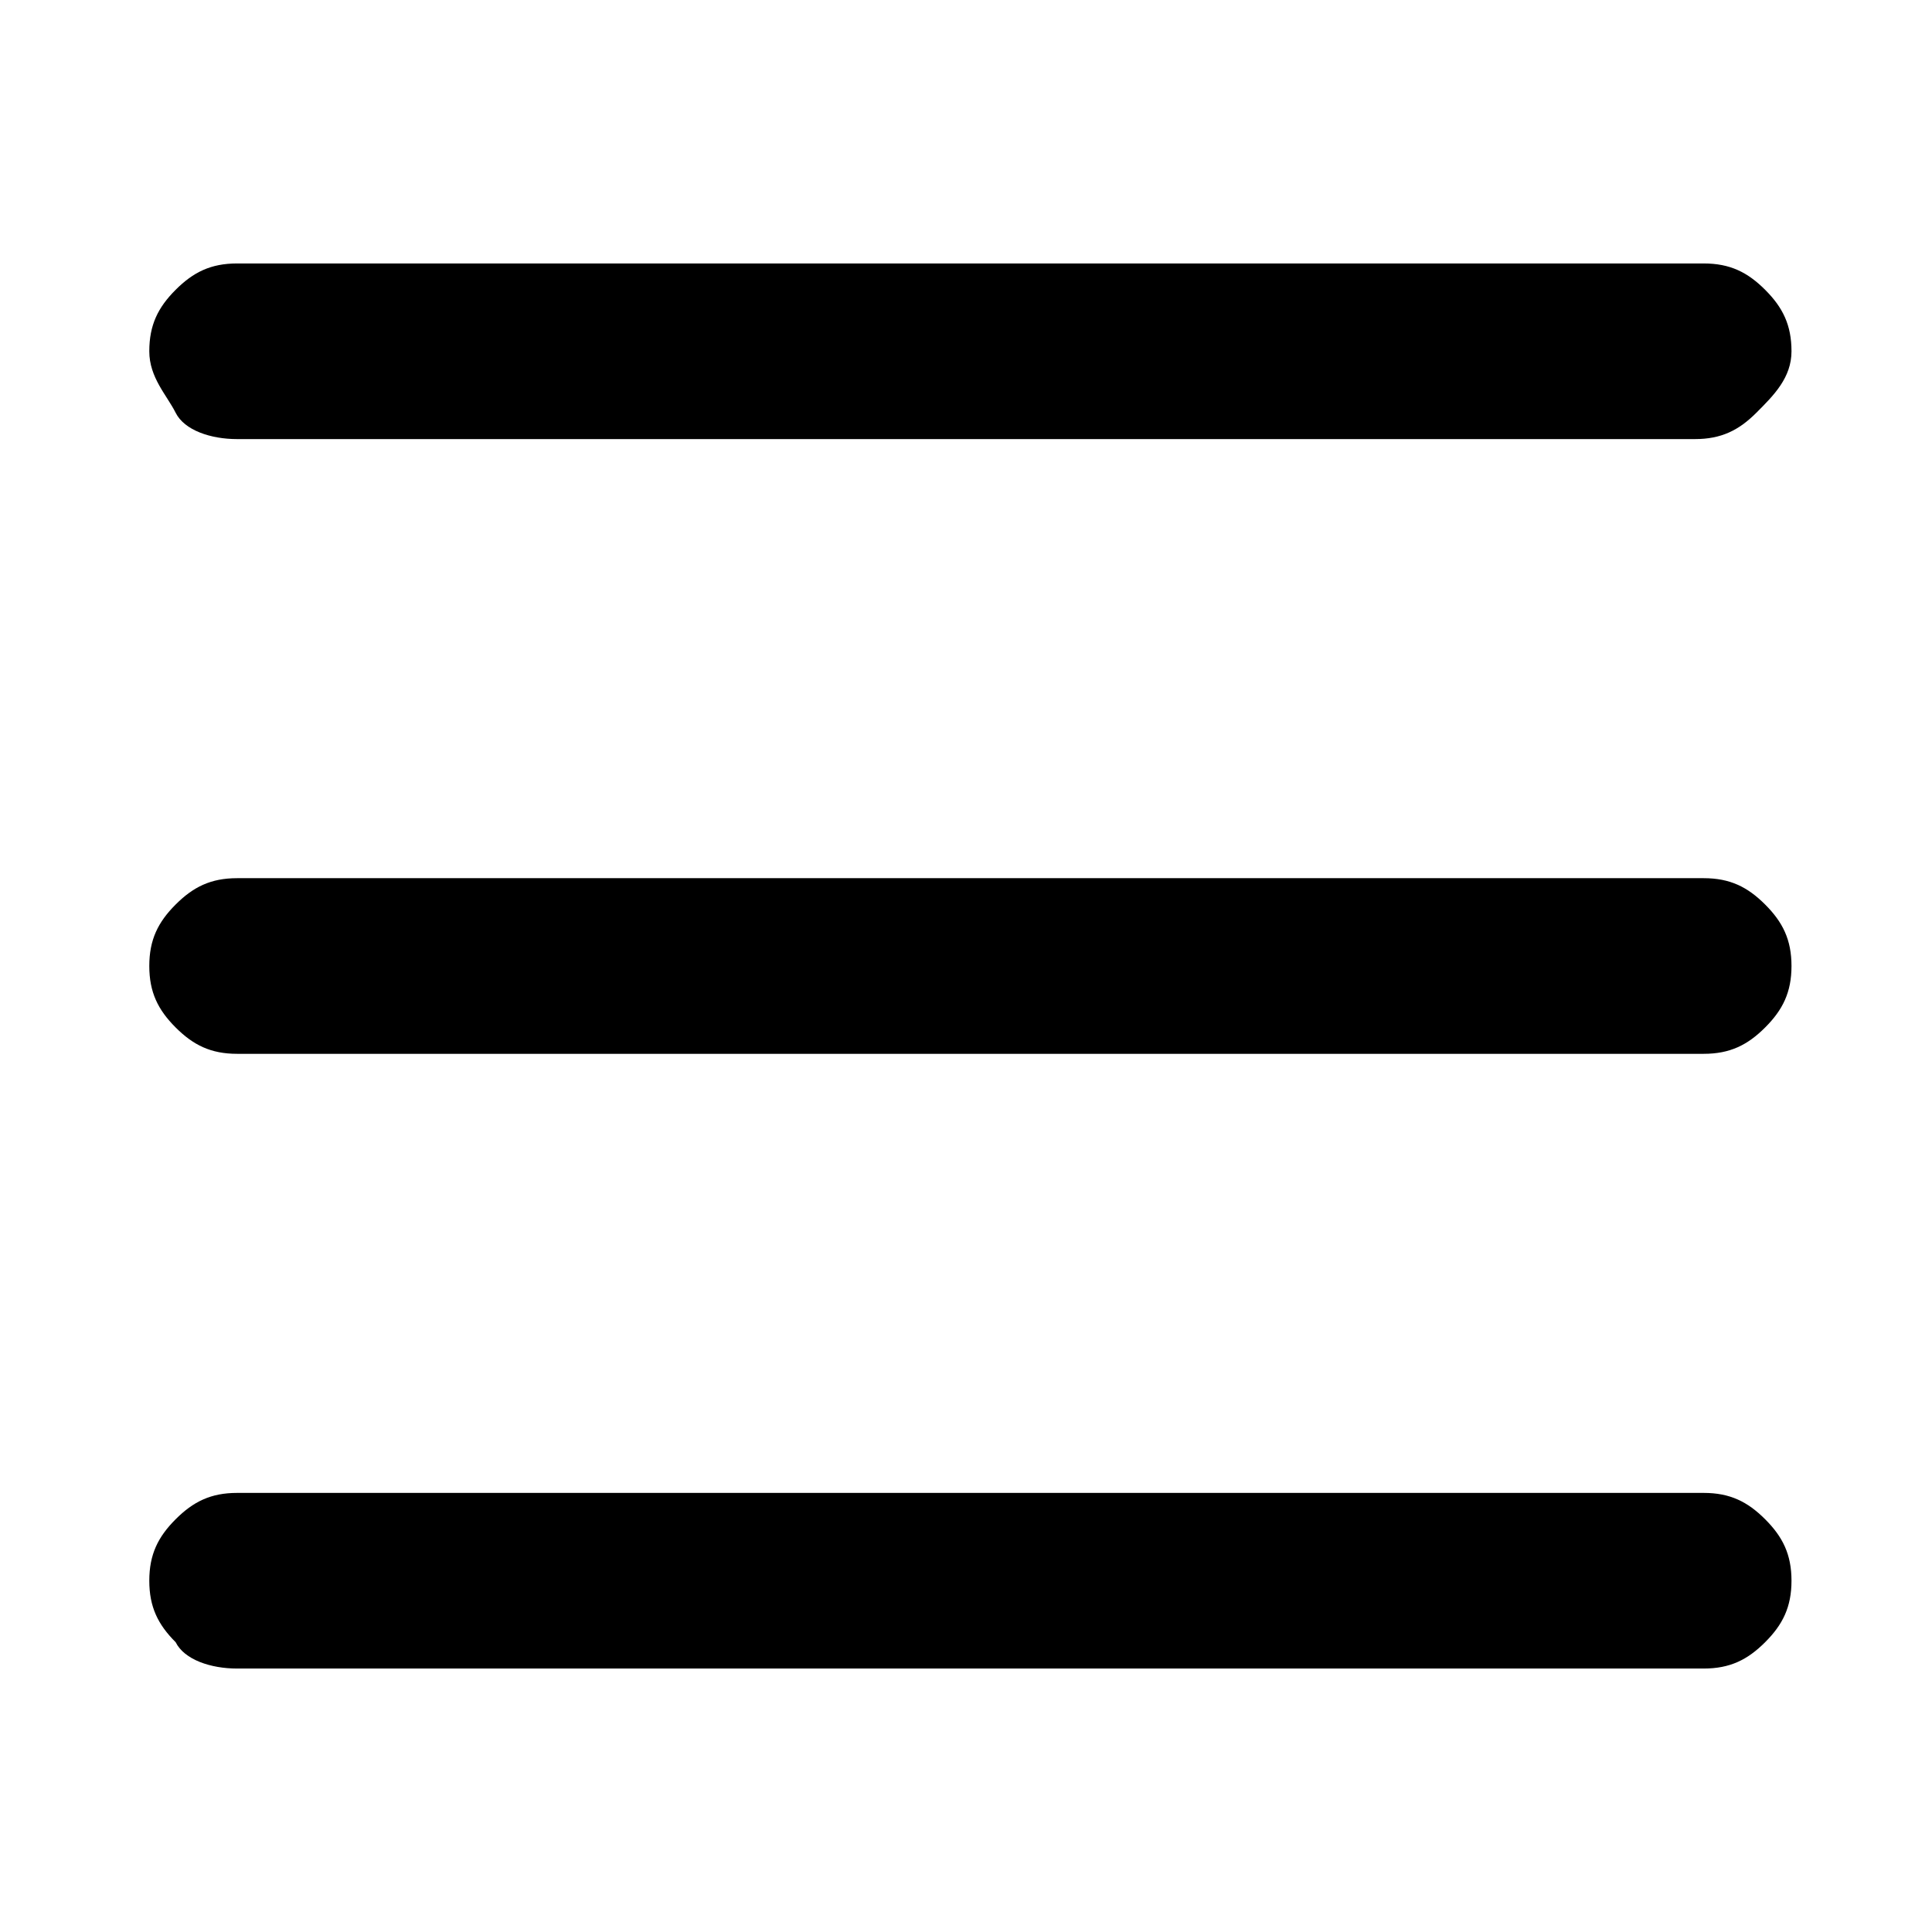
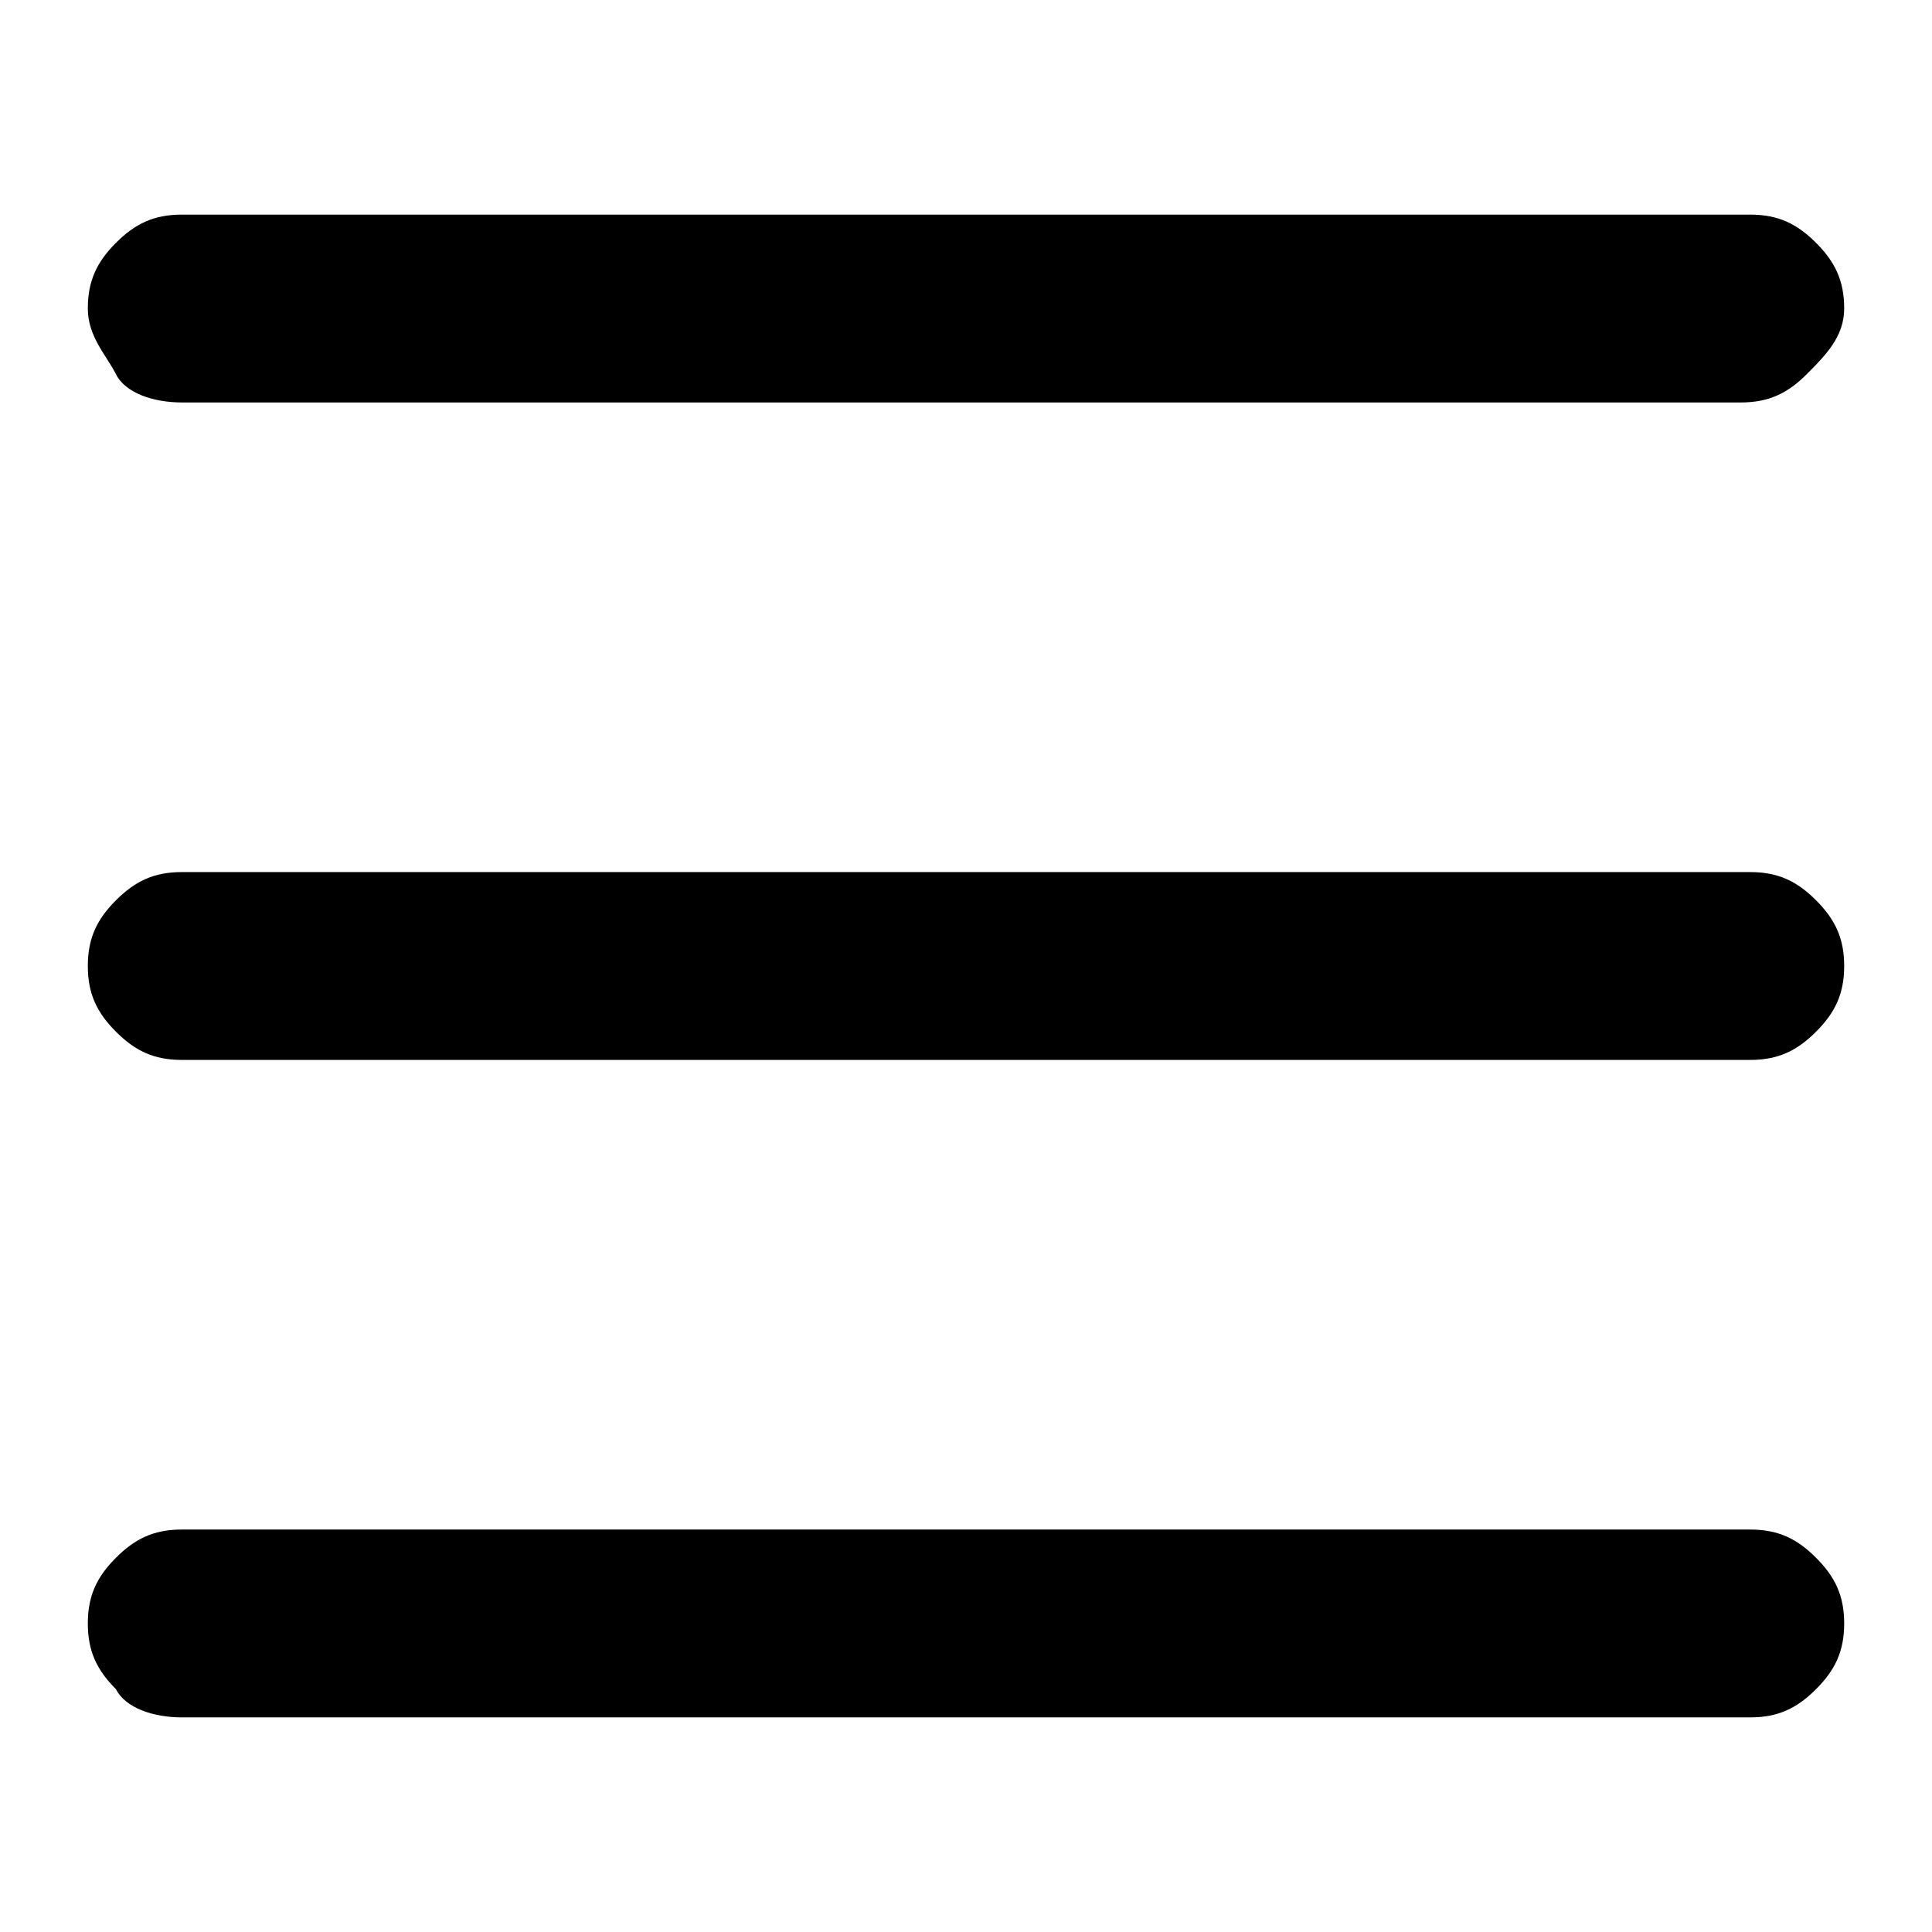
<svg xmlns="http://www.w3.org/2000/svg" width="22" height="22" version="1.1" viewBox="0 0 22 22">
-   <path fill-rule="evenodd" clip-rule="evenodd" d="M1.7,4c0-0.3,0.1-0.5,0.3-0.7S2.4,3,2.7,3h16.7c0.3,0,0.5,0.1,0.7,0.3c0.2,0.2,0.3,0.4,0.3,0.7S20.2,4.5,20,4.7   C19.8,4.9,19.6,5,19.3,5H2.7C2.4,5,2.1,4.9,2,4.7S1.7,4.3,1.7,4z M1.7,11c0-0.3,0.1-0.5,0.3-0.7S2.4,10,2.7,10h16.7   c0.3,0,0.5,0.1,0.7,0.3c0.2,0.2,0.3,0.4,0.3,0.7s-0.1,0.5-0.3,0.7c-0.2,0.2-0.4,0.3-0.7,0.3H2.7c-0.3,0-0.5-0.1-0.7-0.3   C1.8,11.5,1.7,11.3,1.7,11z M2.7,17c-0.3,0-0.5,0.1-0.7,0.3c-0.2,0.2-0.3,0.4-0.3,0.7s0.1,0.5,0.3,0.7C2.1,18.9,2.4,19,2.7,19h16.7   c0.3,0,0.5-0.1,0.7-0.3c0.2-0.2,0.3-0.4,0.3-0.7s-0.1-0.5-0.3-0.7c-0.2-0.2-0.4-0.3-0.7-0.3H2.7z" />
+   <g transform="matrix(1.06952,0,0,1.06952,-0.818182,-0.764706)">
+     <path fill-rule="evenodd" clip-rule="evenodd" d="M1.7,4c0-0.3,0.1-0.5,0.3-0.7S2.4,3,2.7,3h16.7c0.3,0,0.5,0.1,0.7,0.3c0.2,0.2,0.3,0.4,0.3,0.7S20.2,4.5,20,4.7   C19.8,4.9,19.6,5,19.3,5H2.7C2.4,5,2.1,4.9,2,4.7S1.7,4.3,1.7,4z M1.7,11c0-0.3,0.1-0.5,0.3-0.7S2.4,10,2.7,10h16.7   c0.3,0,0.5,0.1,0.7,0.3c0.2,0.2,0.3,0.4,0.3,0.7s-0.1,0.5-0.3,0.7c-0.2,0.2-0.4,0.3-0.7,0.3H2.7c-0.3,0-0.5-0.1-0.7-0.3   C1.8,11.5,1.7,11.3,1.7,11z M2.7,17c-0.3,0-0.5,0.1-0.7,0.3c-0.2,0.2-0.3,0.4-0.3,0.7s0.1,0.5,0.3,0.7C2.1,18.9,2.4,19,2.7,19h16.7   c0.3,0,0.5-0.1,0.7-0.3c0.2-0.2,0.3-0.4,0.3-0.7s-0.1-0.5-0.3-0.7c-0.2-0.2-0.4-0.3-0.7-0.3H2.7z" />
+   </g>
</svg>
